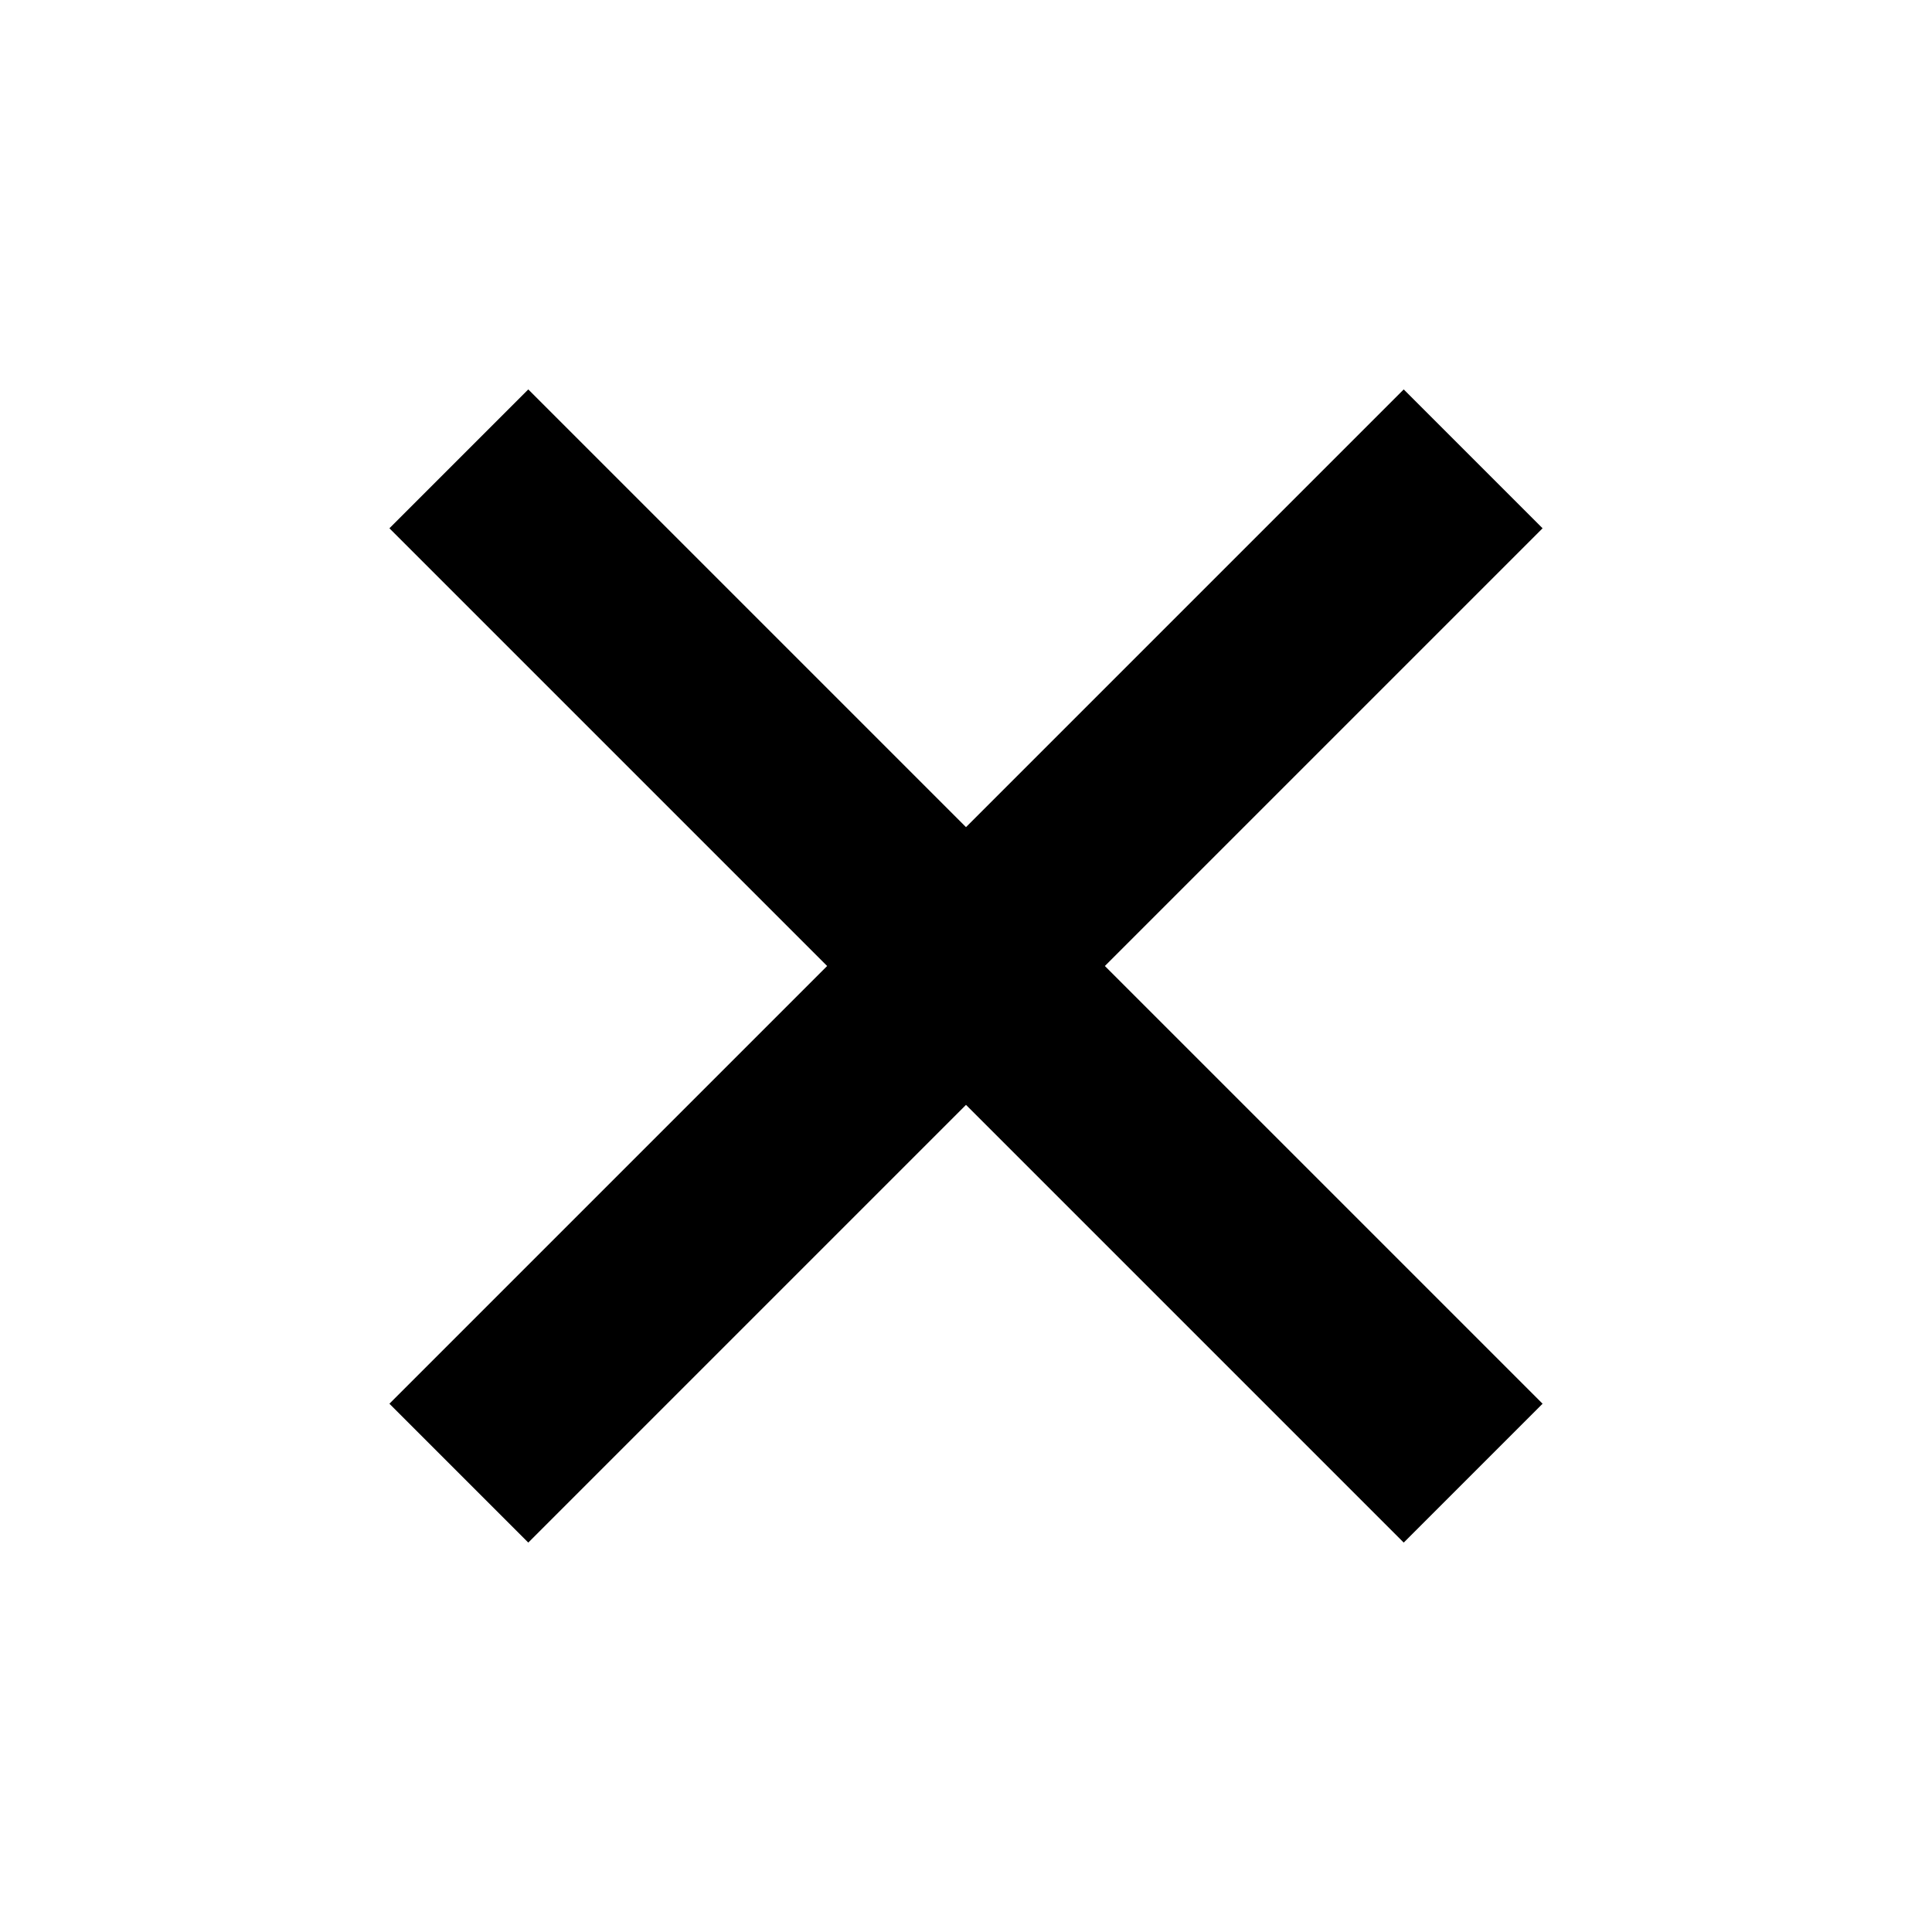
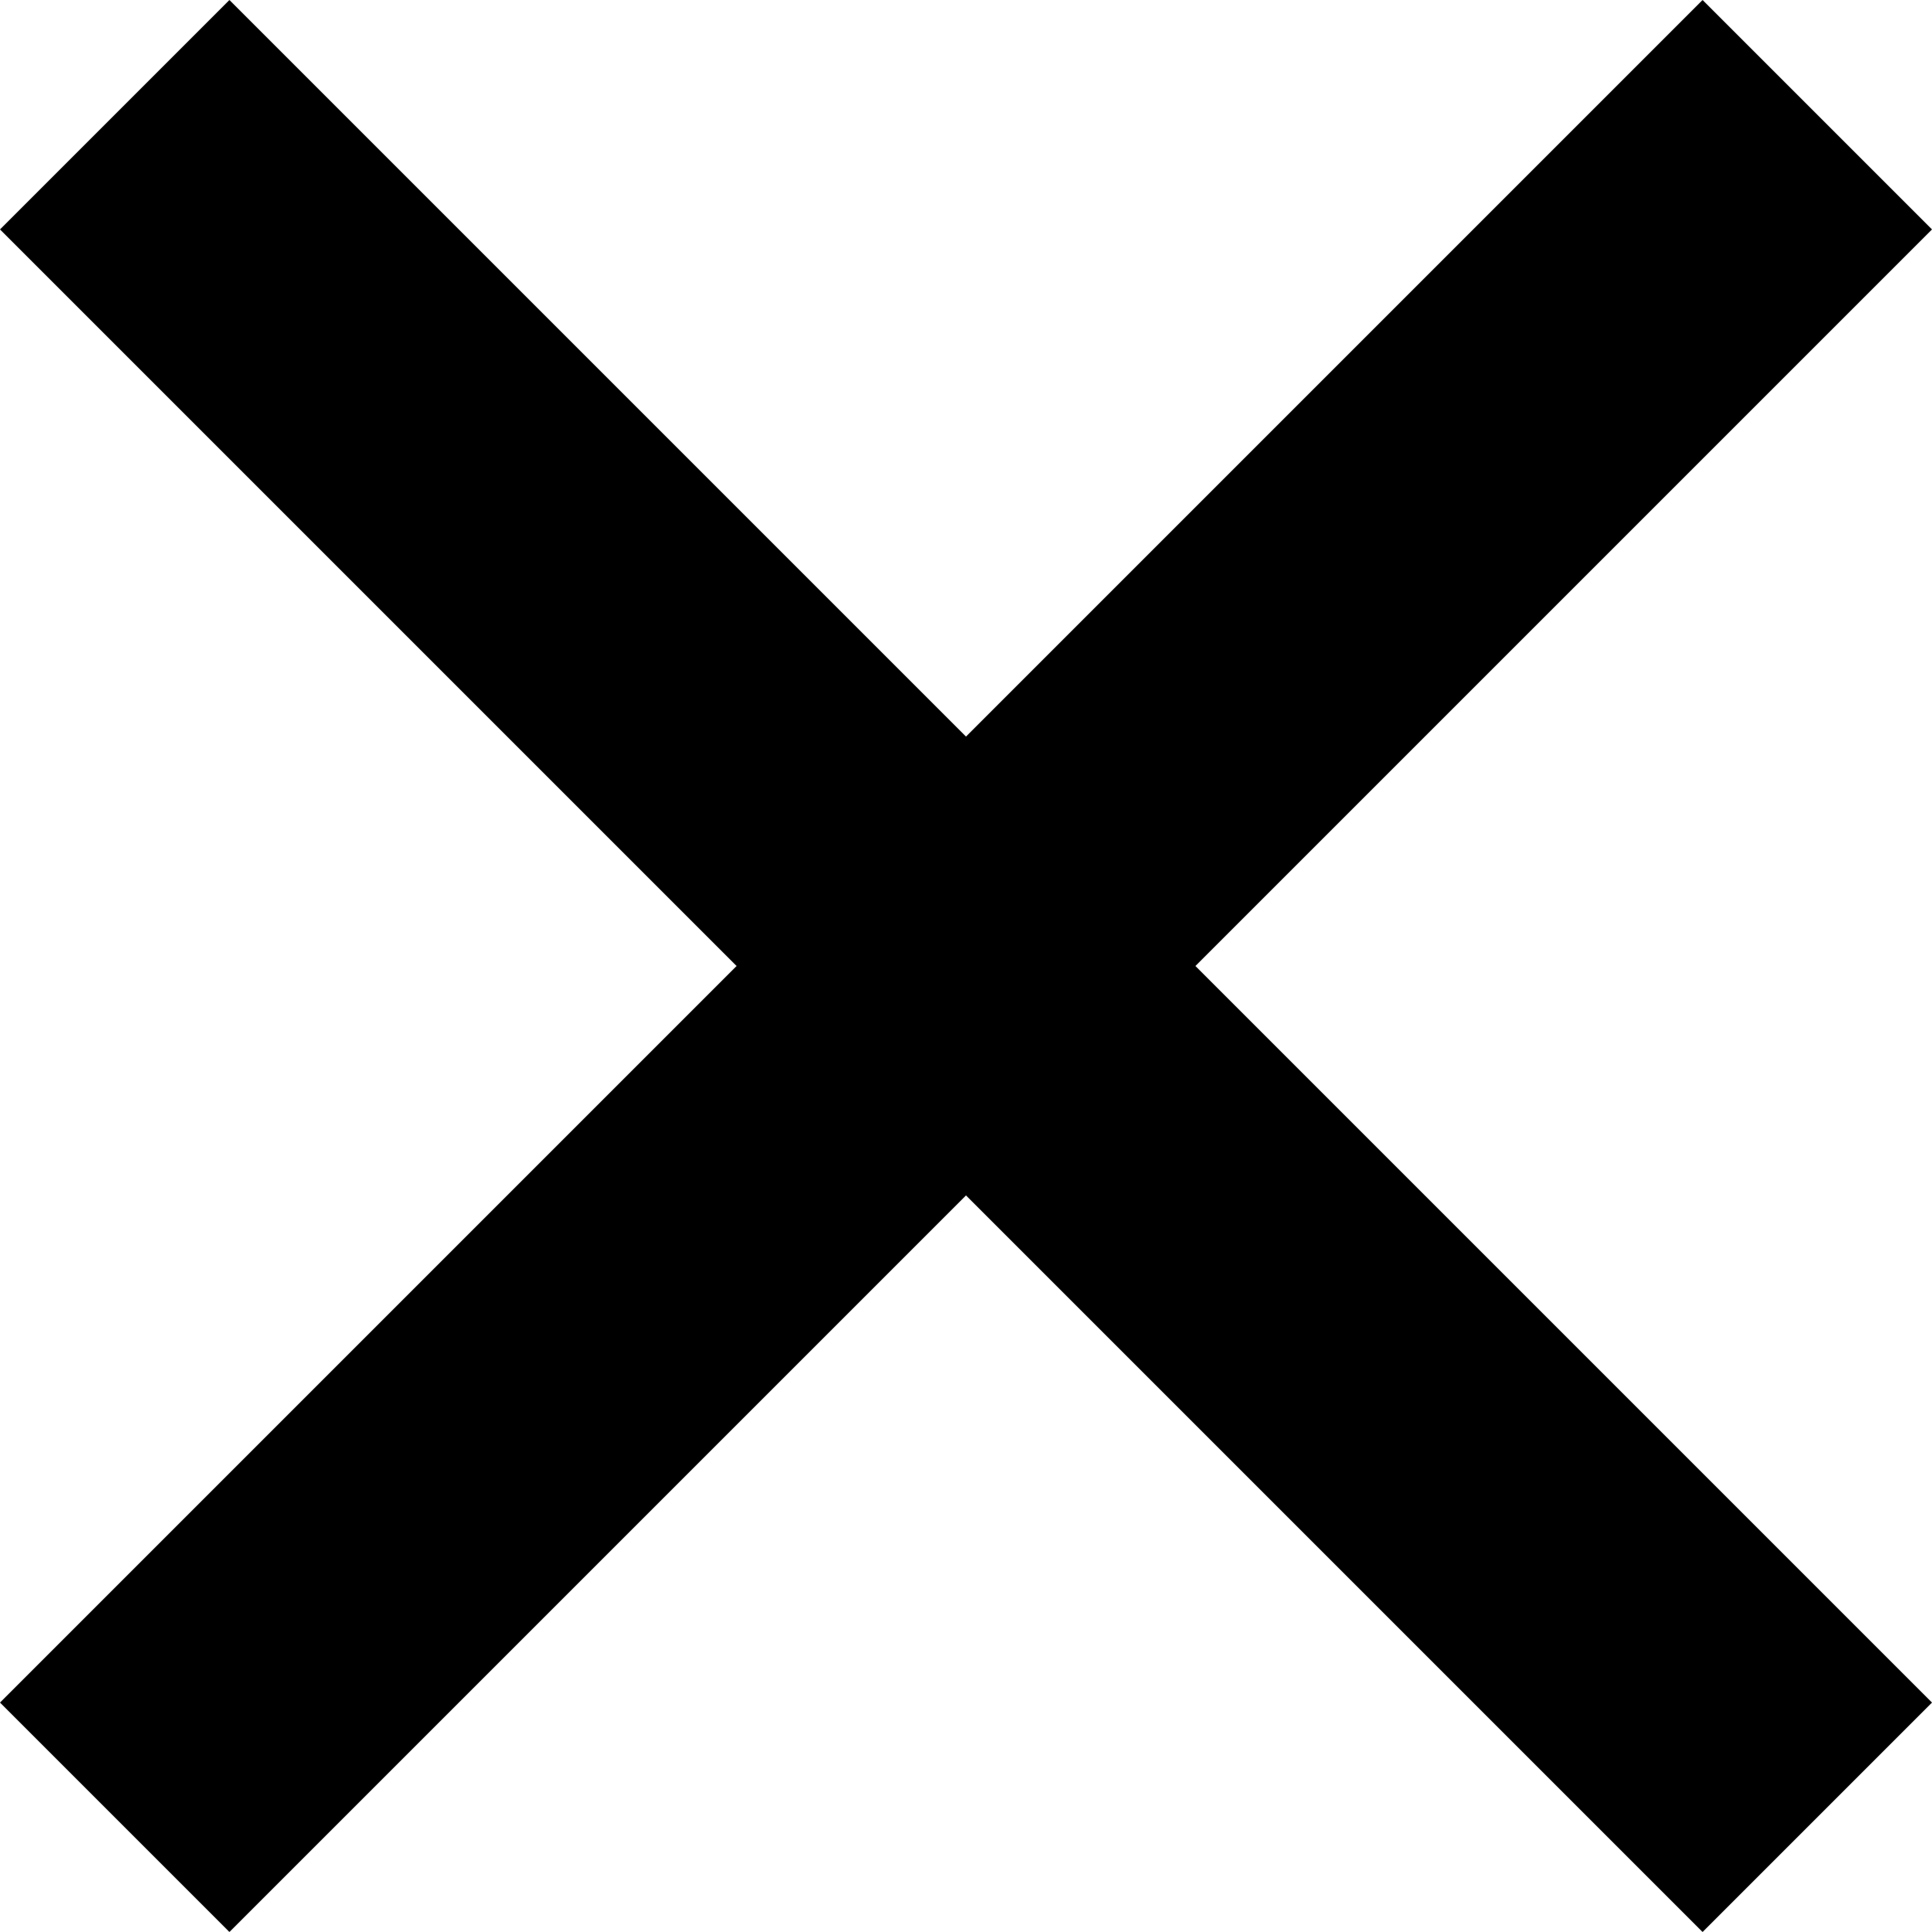
- <svg xmlns="http://www.w3.org/2000/svg" version="1.1" id="Layer_1" x="0px" y="0px" viewBox="0 0 64 64" enable-background="new 0 0 64 64" xml:space="preserve">
-   <polygon points="51.1,17.5 46.5,12.9 32,27.4 17.5,12.9 12.9,17.5 27.4,32 12.9,46.5 17.5,51.1 32,36.6 46.5,51.1 51.1,46.5   36.6,32 " />
+ <svg xmlns="http://www.w3.org/2000/svg" version="1.1" id="Layer_1" x="0px" y="0px" viewBox="0 0 16 16" enable-background="new 0 0 16 16" xml:space="preserve">
+   <polygon points="16,1.9 14.1,0 8,6.1 1.9,0 0,1.9 6.1,8 0,14.1 1.9,16 8,9.9 14.1,16 16,14.1 9.9,8 " />
</svg>
